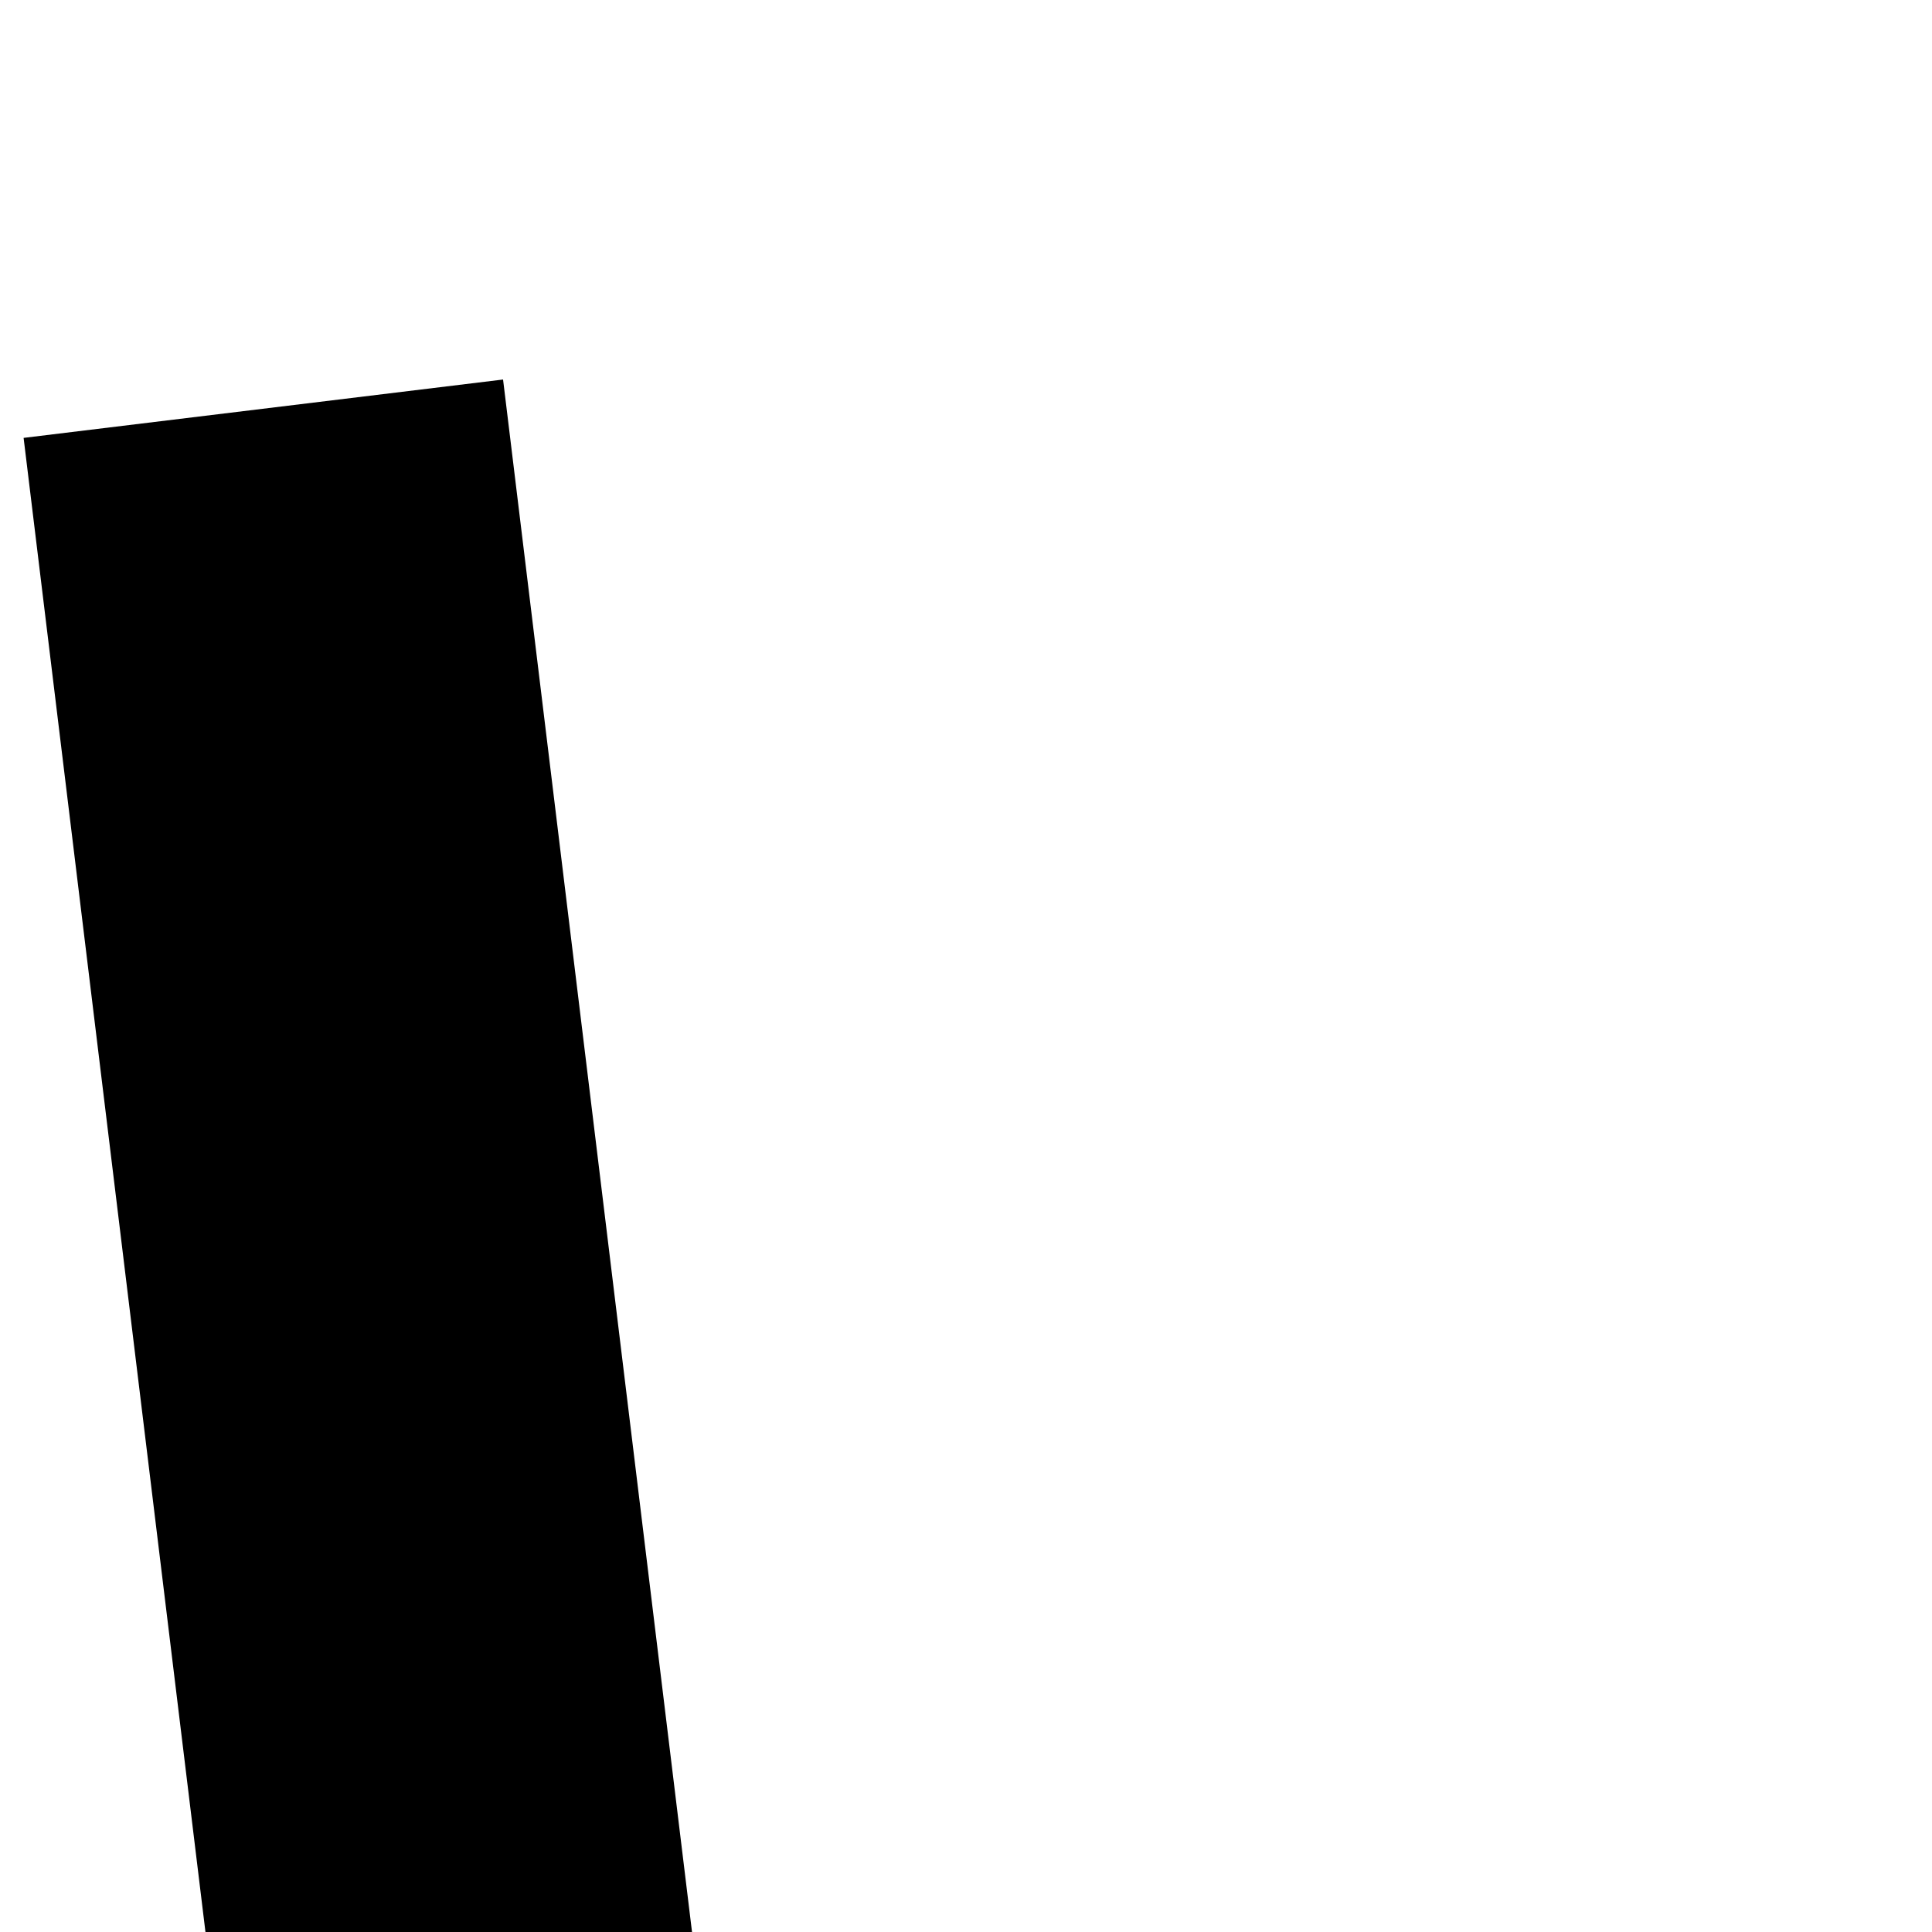
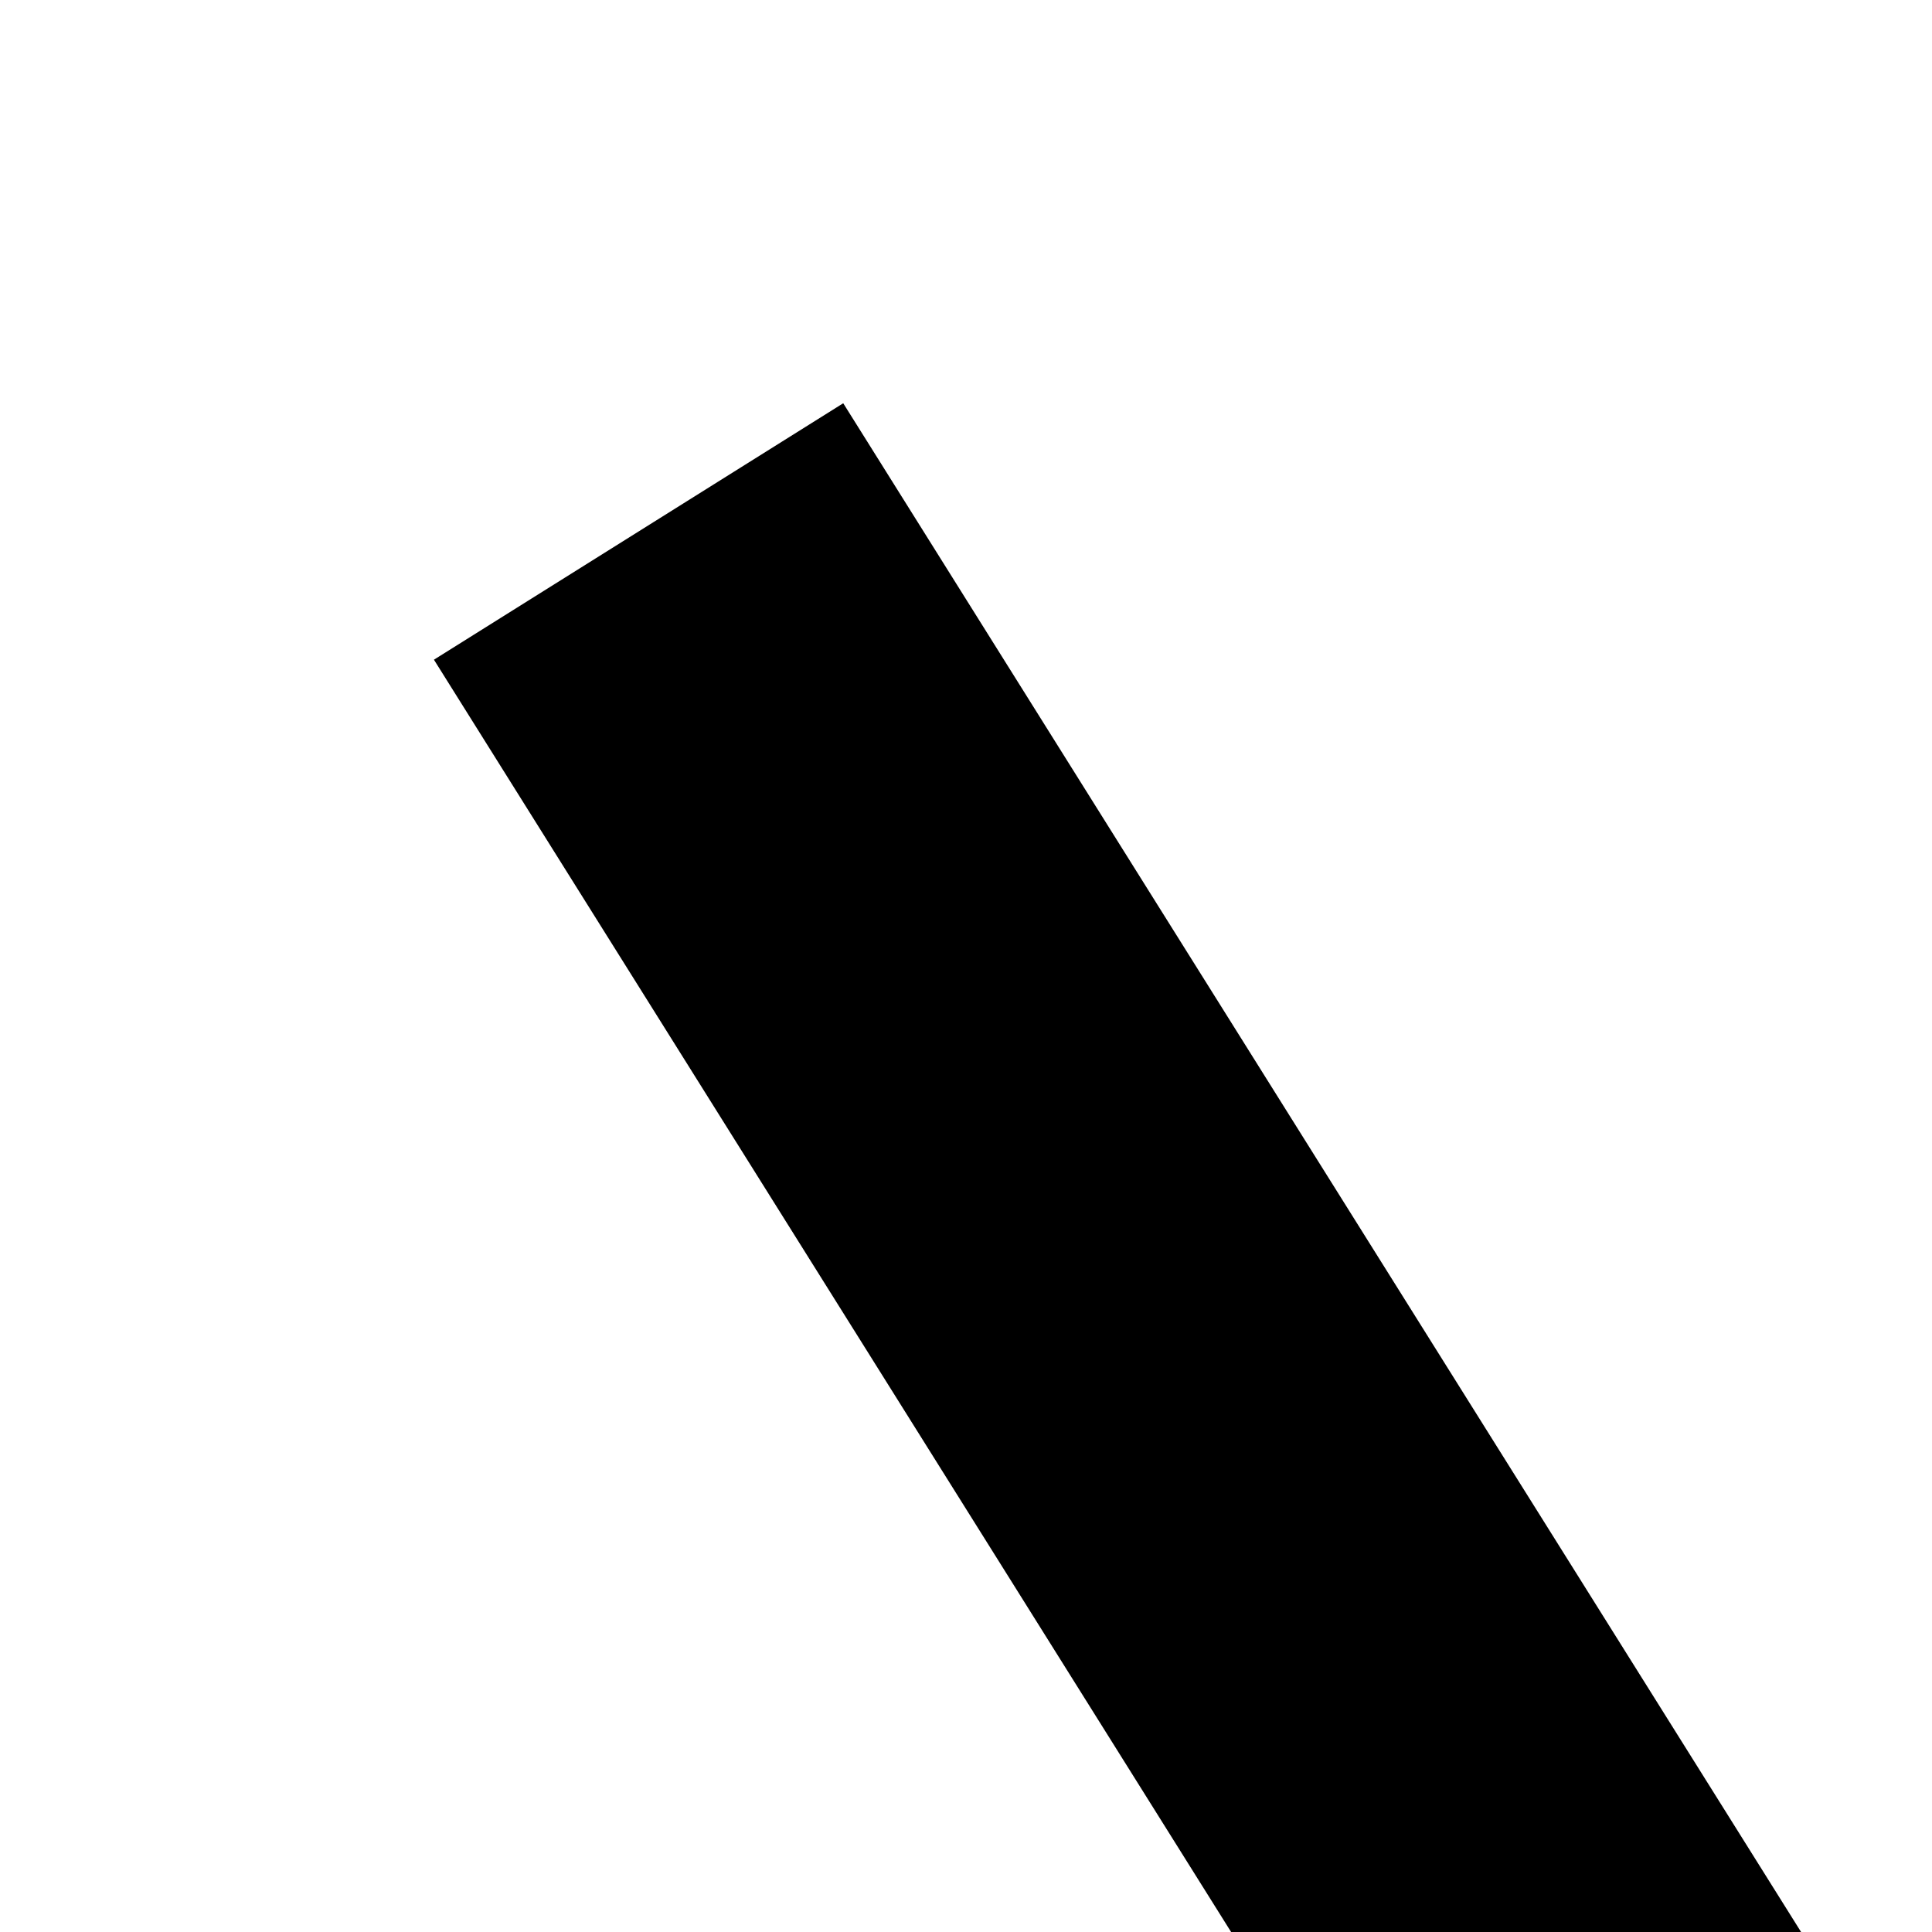
- <svg xmlns="http://www.w3.org/2000/svg" version="1.1" width="4px" height="4px" preserveAspectRatio="xMinYMid meet" viewBox="948 113  4 2">
-   <path d="M 1071.946 222.854  L 1076.593 227.5  L 1071.946 232.146  L 1072.654 232.854  L 1077.654 227.854  L 1078.007 227.5  L 1077.654 227.146  L 1072.654 222.146  L 1071.946 222.854  Z " fill-rule="nonzero" fill="#000000" stroke="none" transform="matrix(0.1208213 0.9926743 -0.9926743 0.1208213 1072.043 -755.4358 )" />
-   <path d="M 847 227.5  L 1077 227.5  " stroke-width="1" stroke="#000000" fill="none" transform="matrix(0.1208213 0.9926743 -0.9926743 0.1208213 1072.043 -755.4358 )" />
+ <svg xmlns="http://www.w3.org/2000/svg" version="1.1" width="4px" height="4px" preserveAspectRatio="xMinYMid meet" viewBox="550 115  4 2">
+   <path d="M 751.946 224.854  L 756.593 229.5  L 751.946 234.146  L 752.654 234.854  L 757.654 229.854  L 758.007 229.5  L 757.654 229.146  L 752.654 224.146  L 751.946 224.854  Z " fill-rule="nonzero" fill="#000000" stroke="none" transform="matrix(0.5309472 0.8474049 -0.8474049 0.5309472 486.6993 -420.2856 )" />
+   <path d="M 488 229.5  L 757 229.5  " stroke-width="1" stroke="#000000" fill="none" transform="matrix(0.5309472 0.8474049 -0.8474049 0.5309472 486.6993 -420.2856 )" />
</svg>
